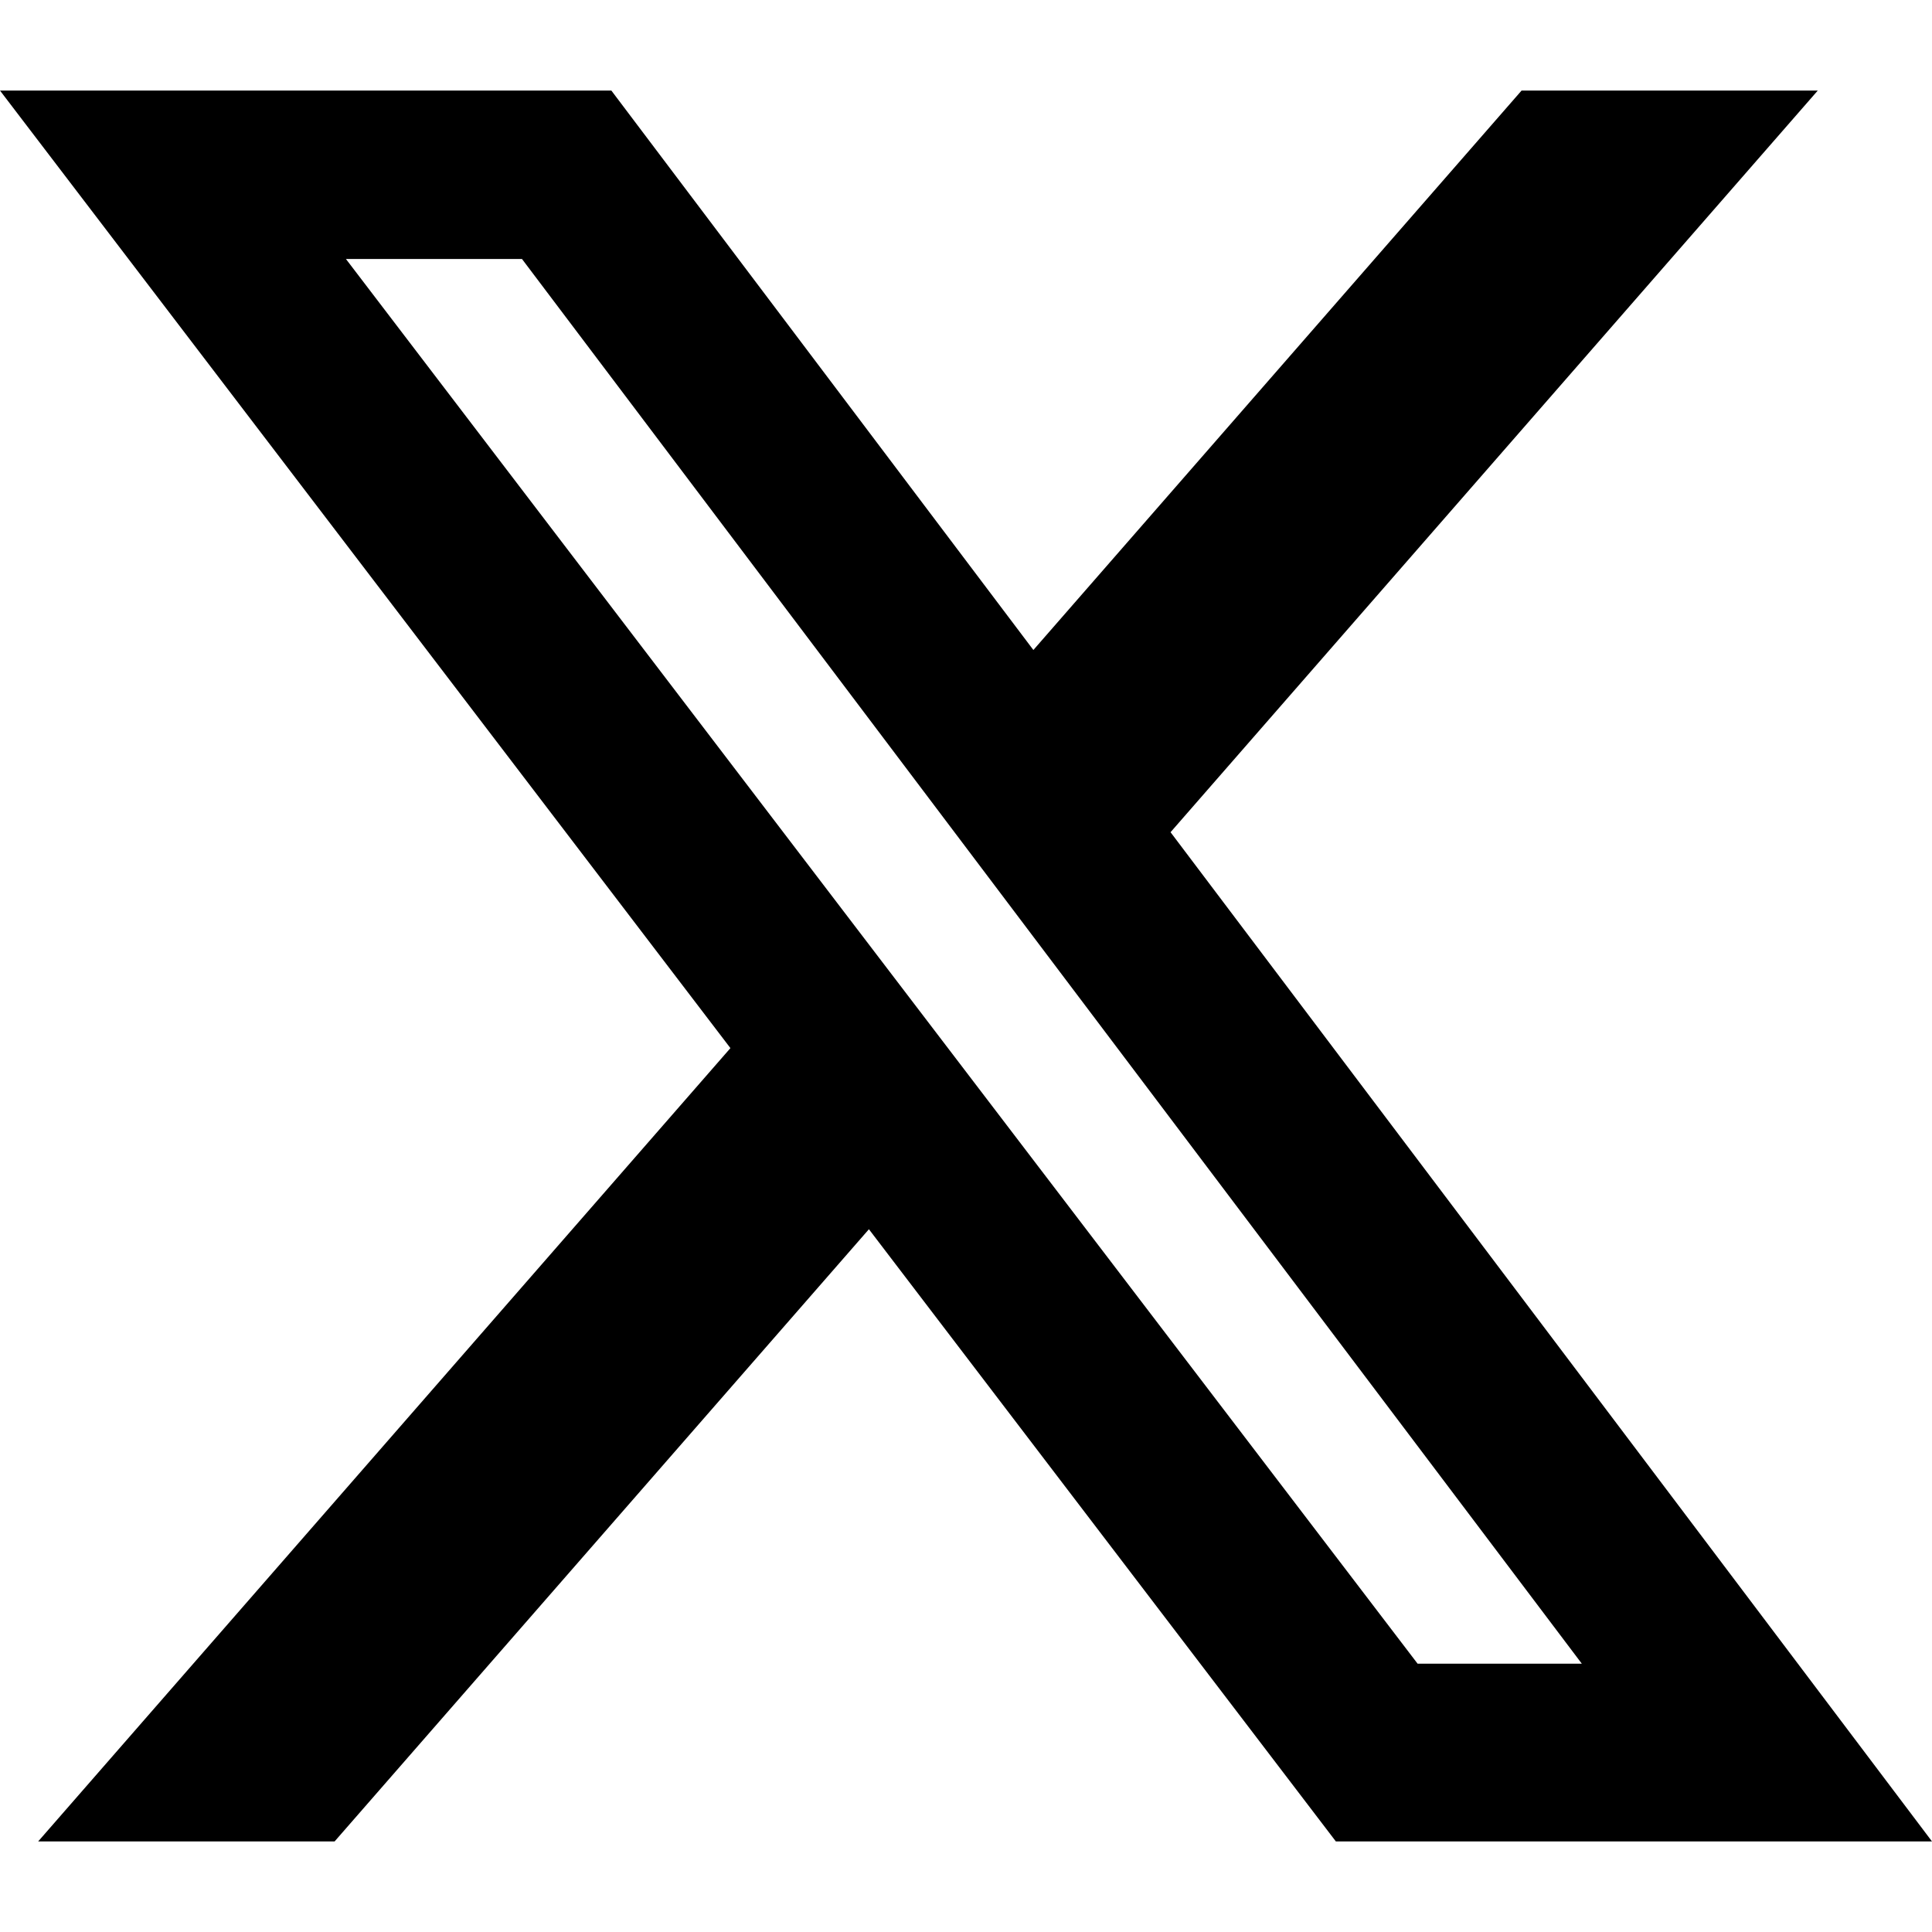
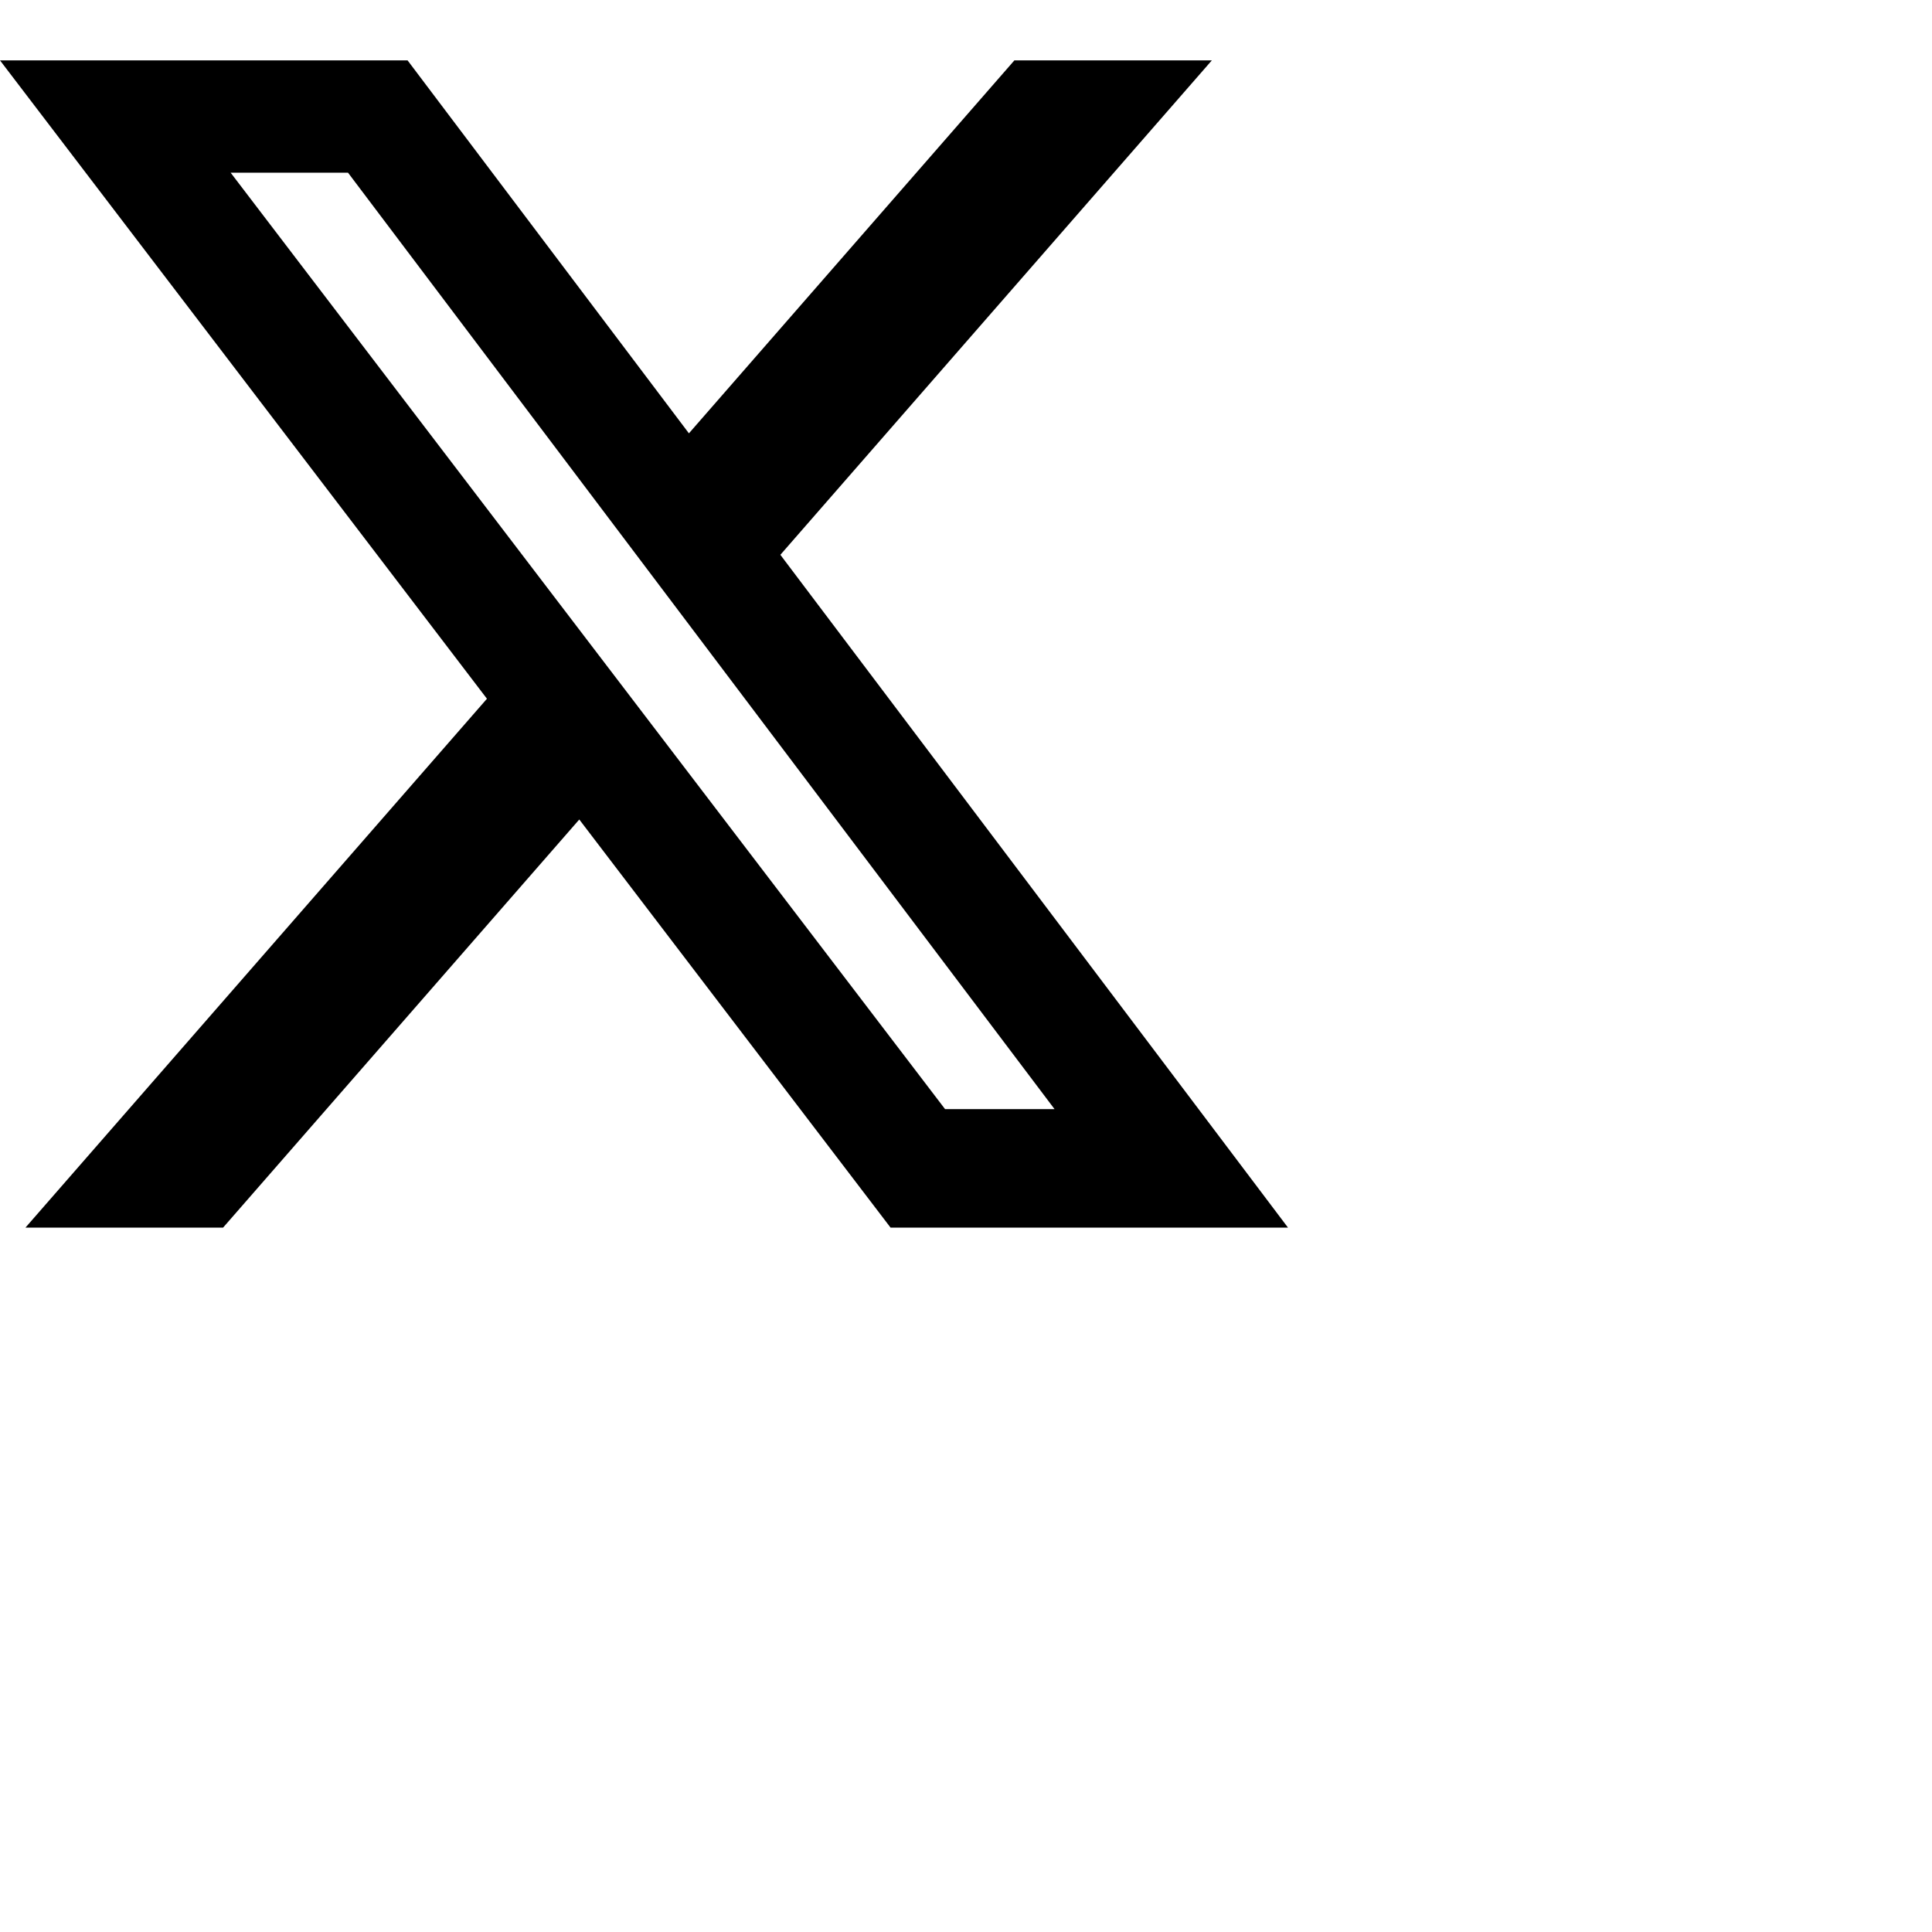
- <svg xmlns="http://www.w3.org/2000/svg" width="16" height="16" fill="currentColor">
+ <svg xmlns="http://www.w3.org/2000/svg" width="24" height="24" viewBox="0 0 24 24" fill="currentColor">
  <path d="M12.6.75h2.454l-5.36 6.142L16 15.25h-4.937l-3.867-5.07-4.425 5.07H.316l5.733-6.57L0 .75h5.063l3.495 4.633L12.601.75Zm-.86 13.028h1.36L4.323 2.145H2.865z" />
</svg>
